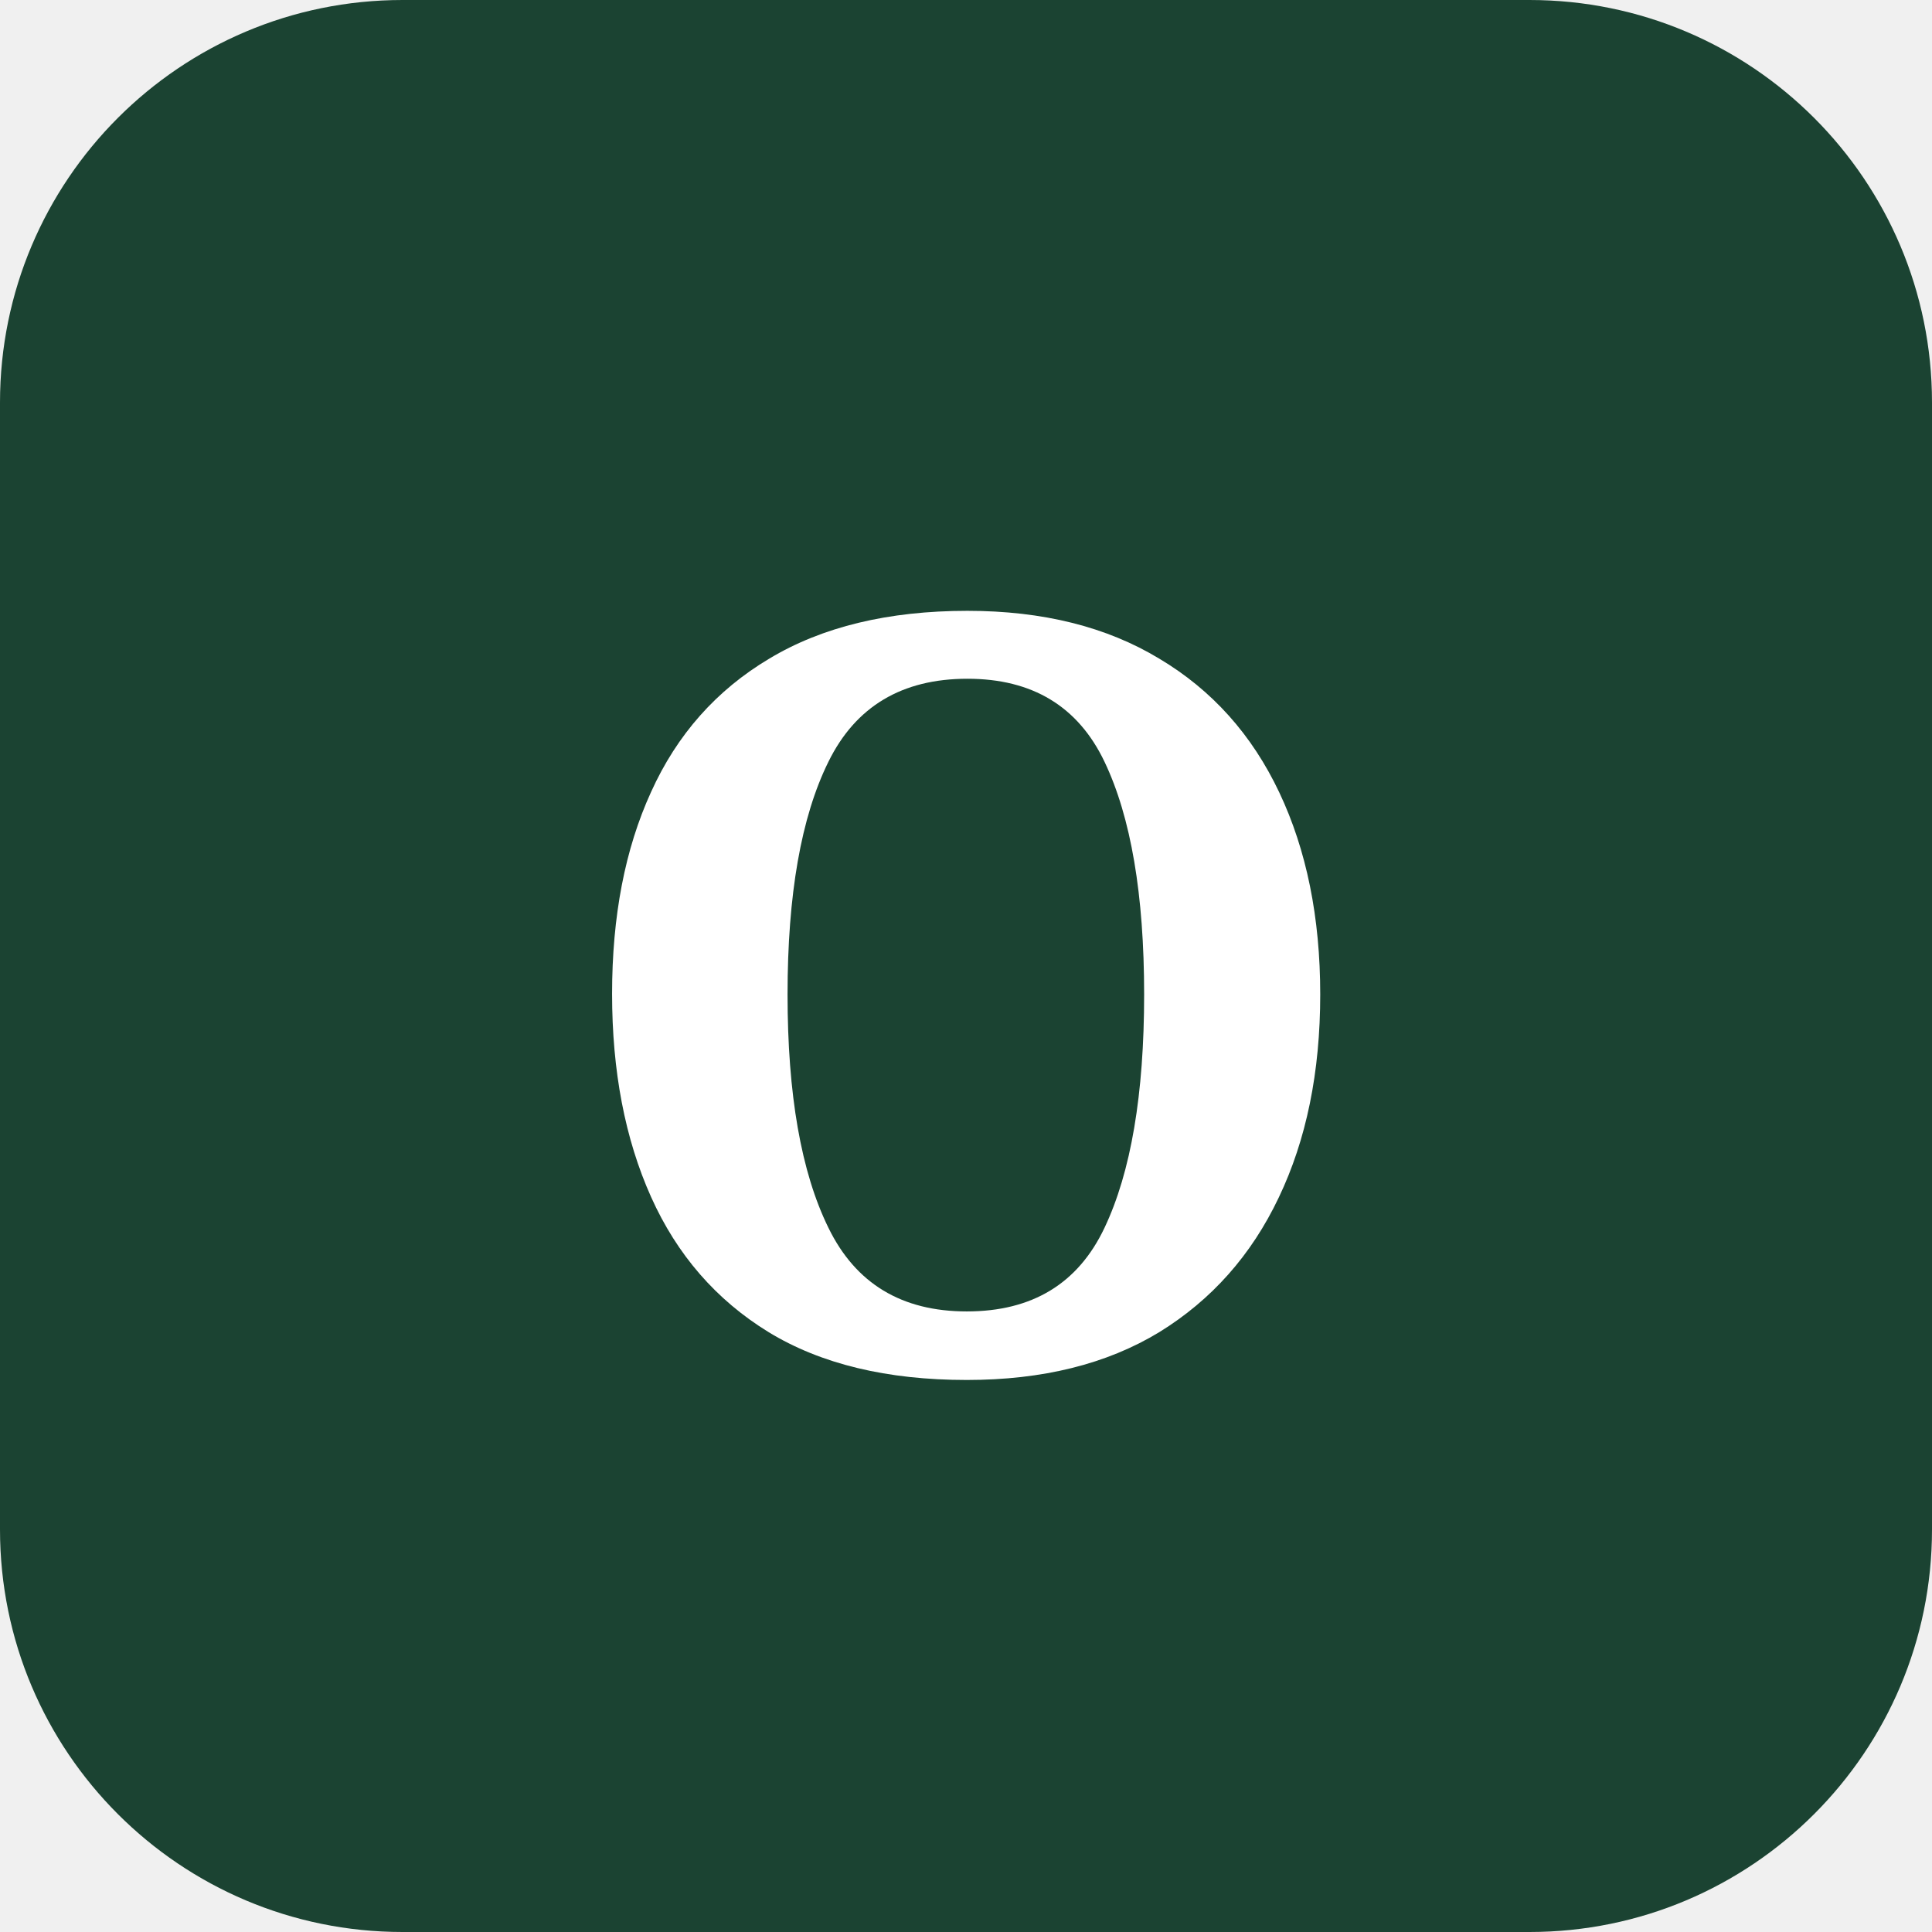
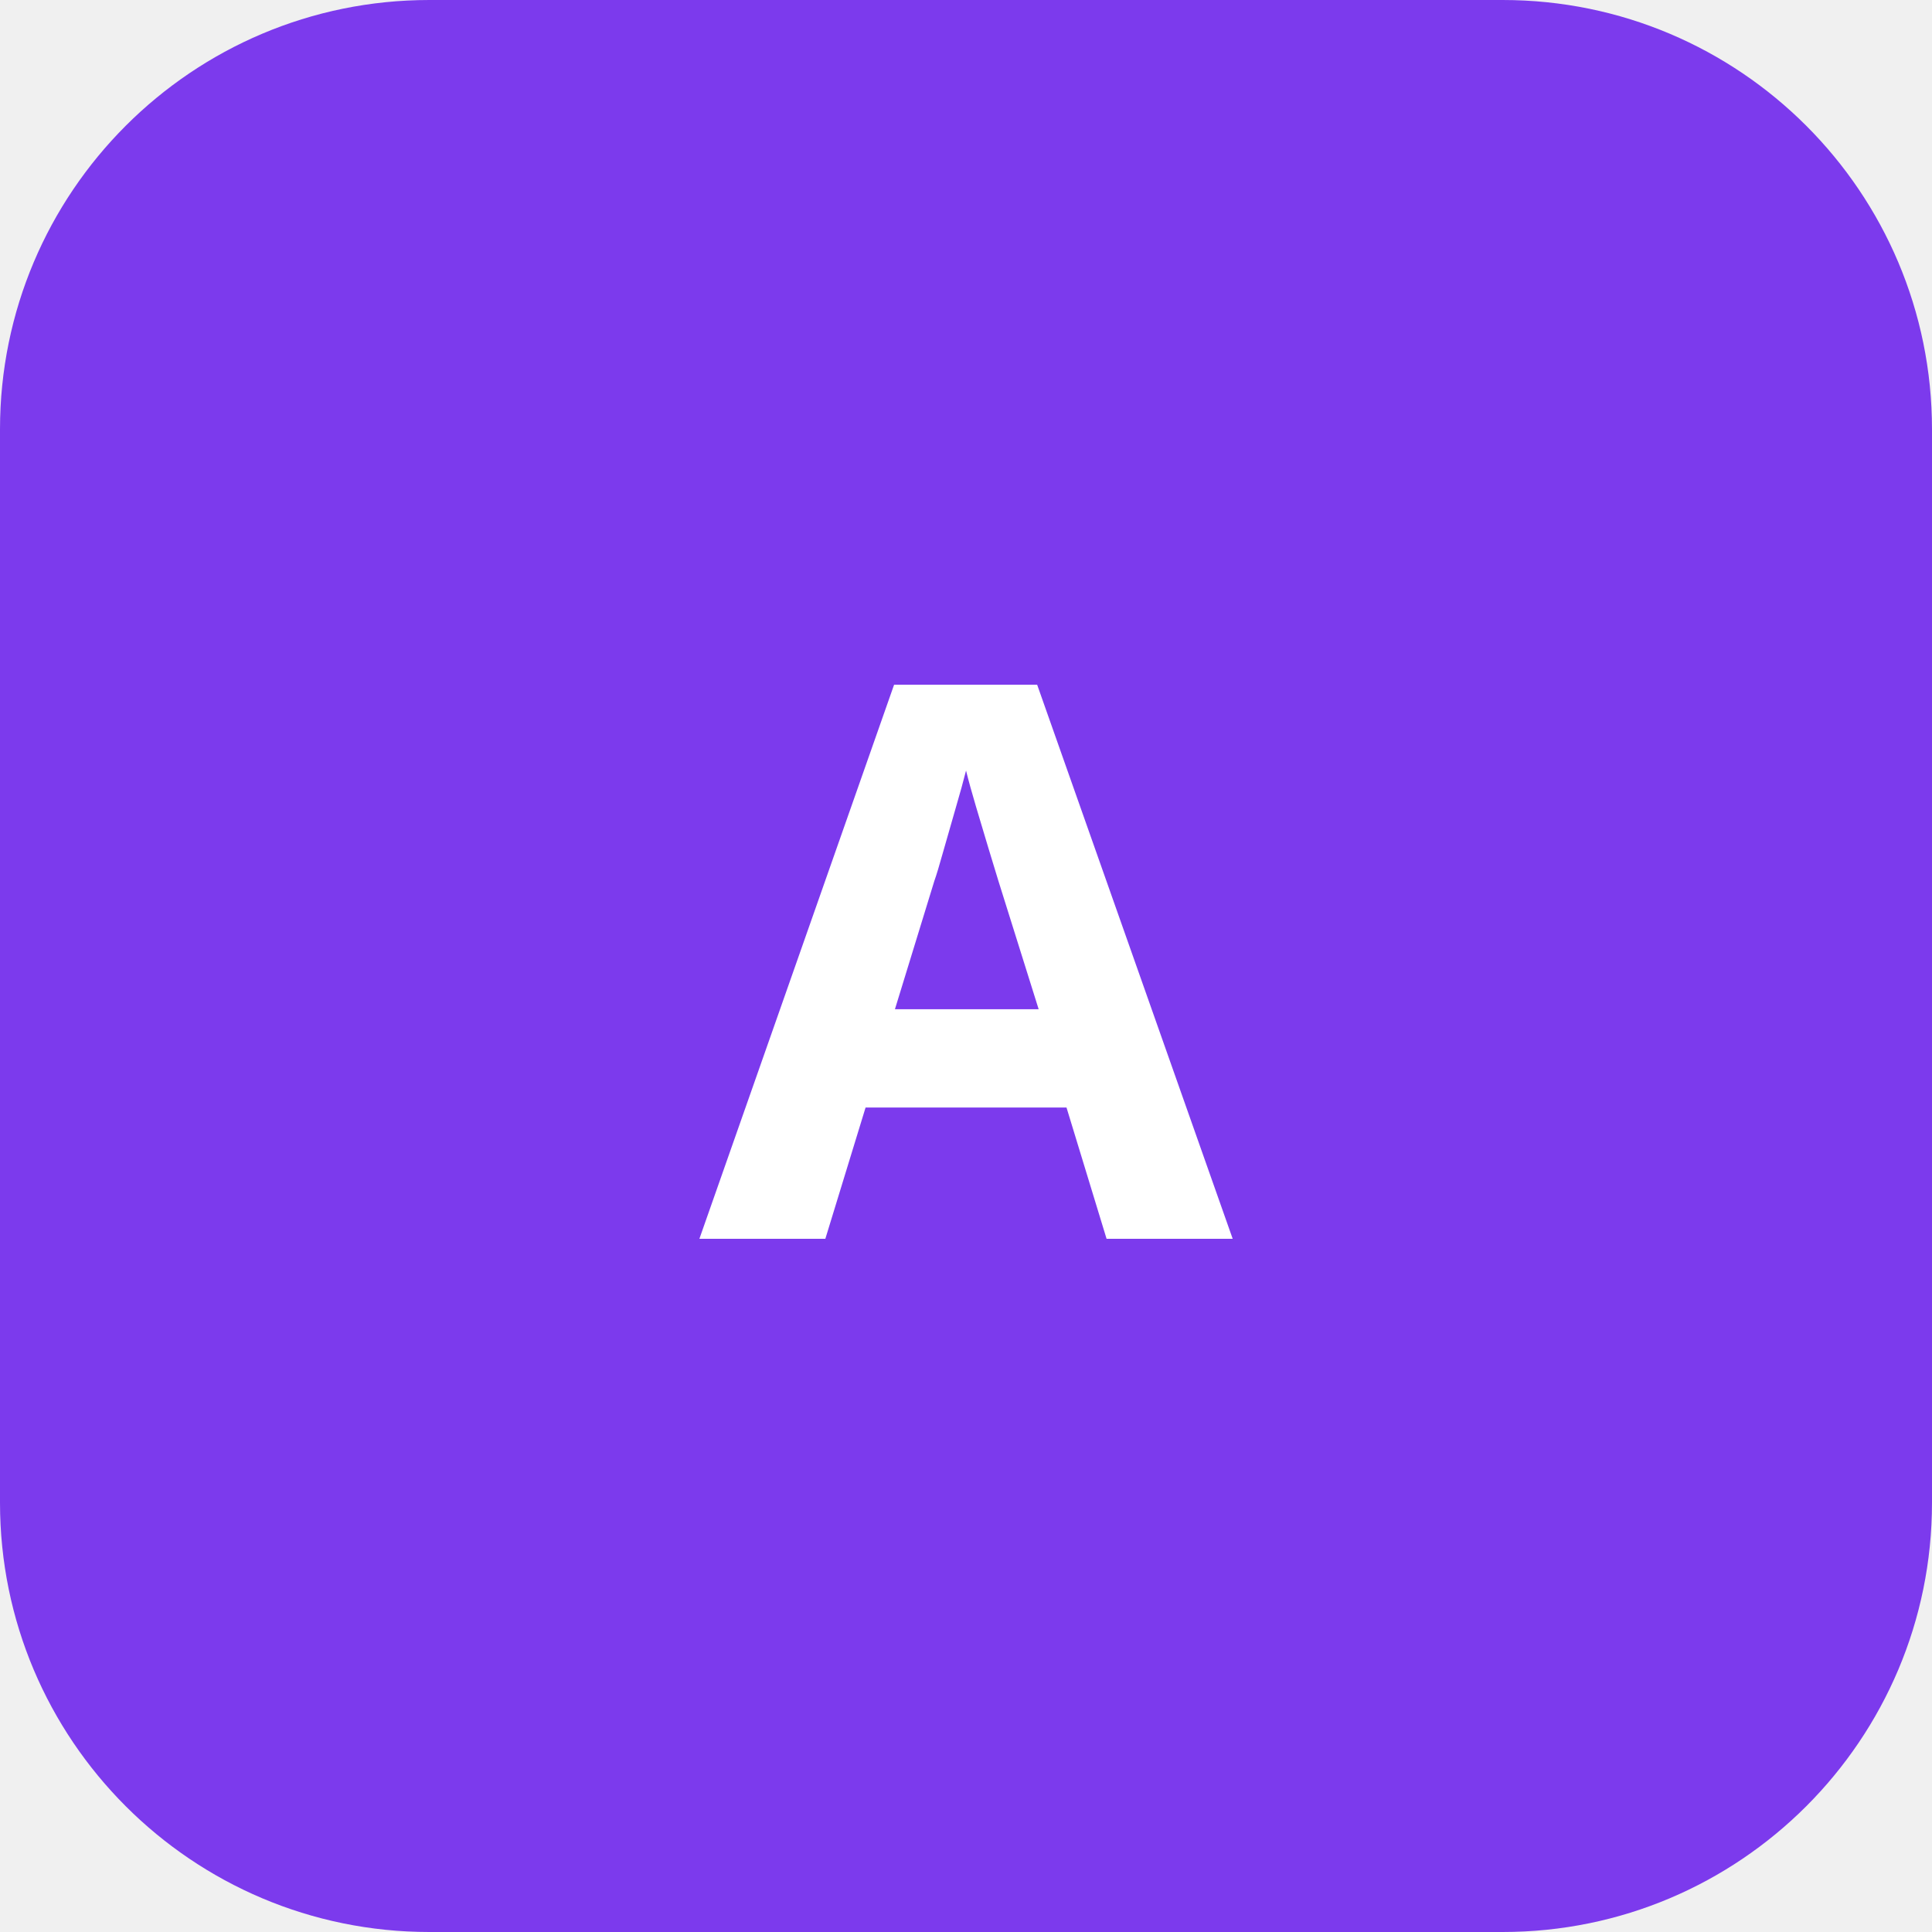
- <svg xmlns="http://www.w3.org/2000/svg" width="180" height="180" viewBox="0 0 48 48">
-   <rect width="48" height="48" rx="10" fill="#1B4332" />
-   <text x="24" y="25" dominant-baseline="middle" text-anchor="middle" fill="#FFFFFF" font-family="Georgia, serif" font-size="26" font-weight="700">O</text>
+ <svg xmlns="http://www.w3.org/2000/svg" width="180" height="180" viewBox="0 0 180 180">
+   <rect width="180" height="180" rx="40" fill="#7C3AED" />
+   <text x="90" y="90" dominant-baseline="middle" text-anchor="middle" fill="#FFFFFF" font-family="system-ui, sans-serif" font-size="72" font-weight="700">A</text>
</svg>
